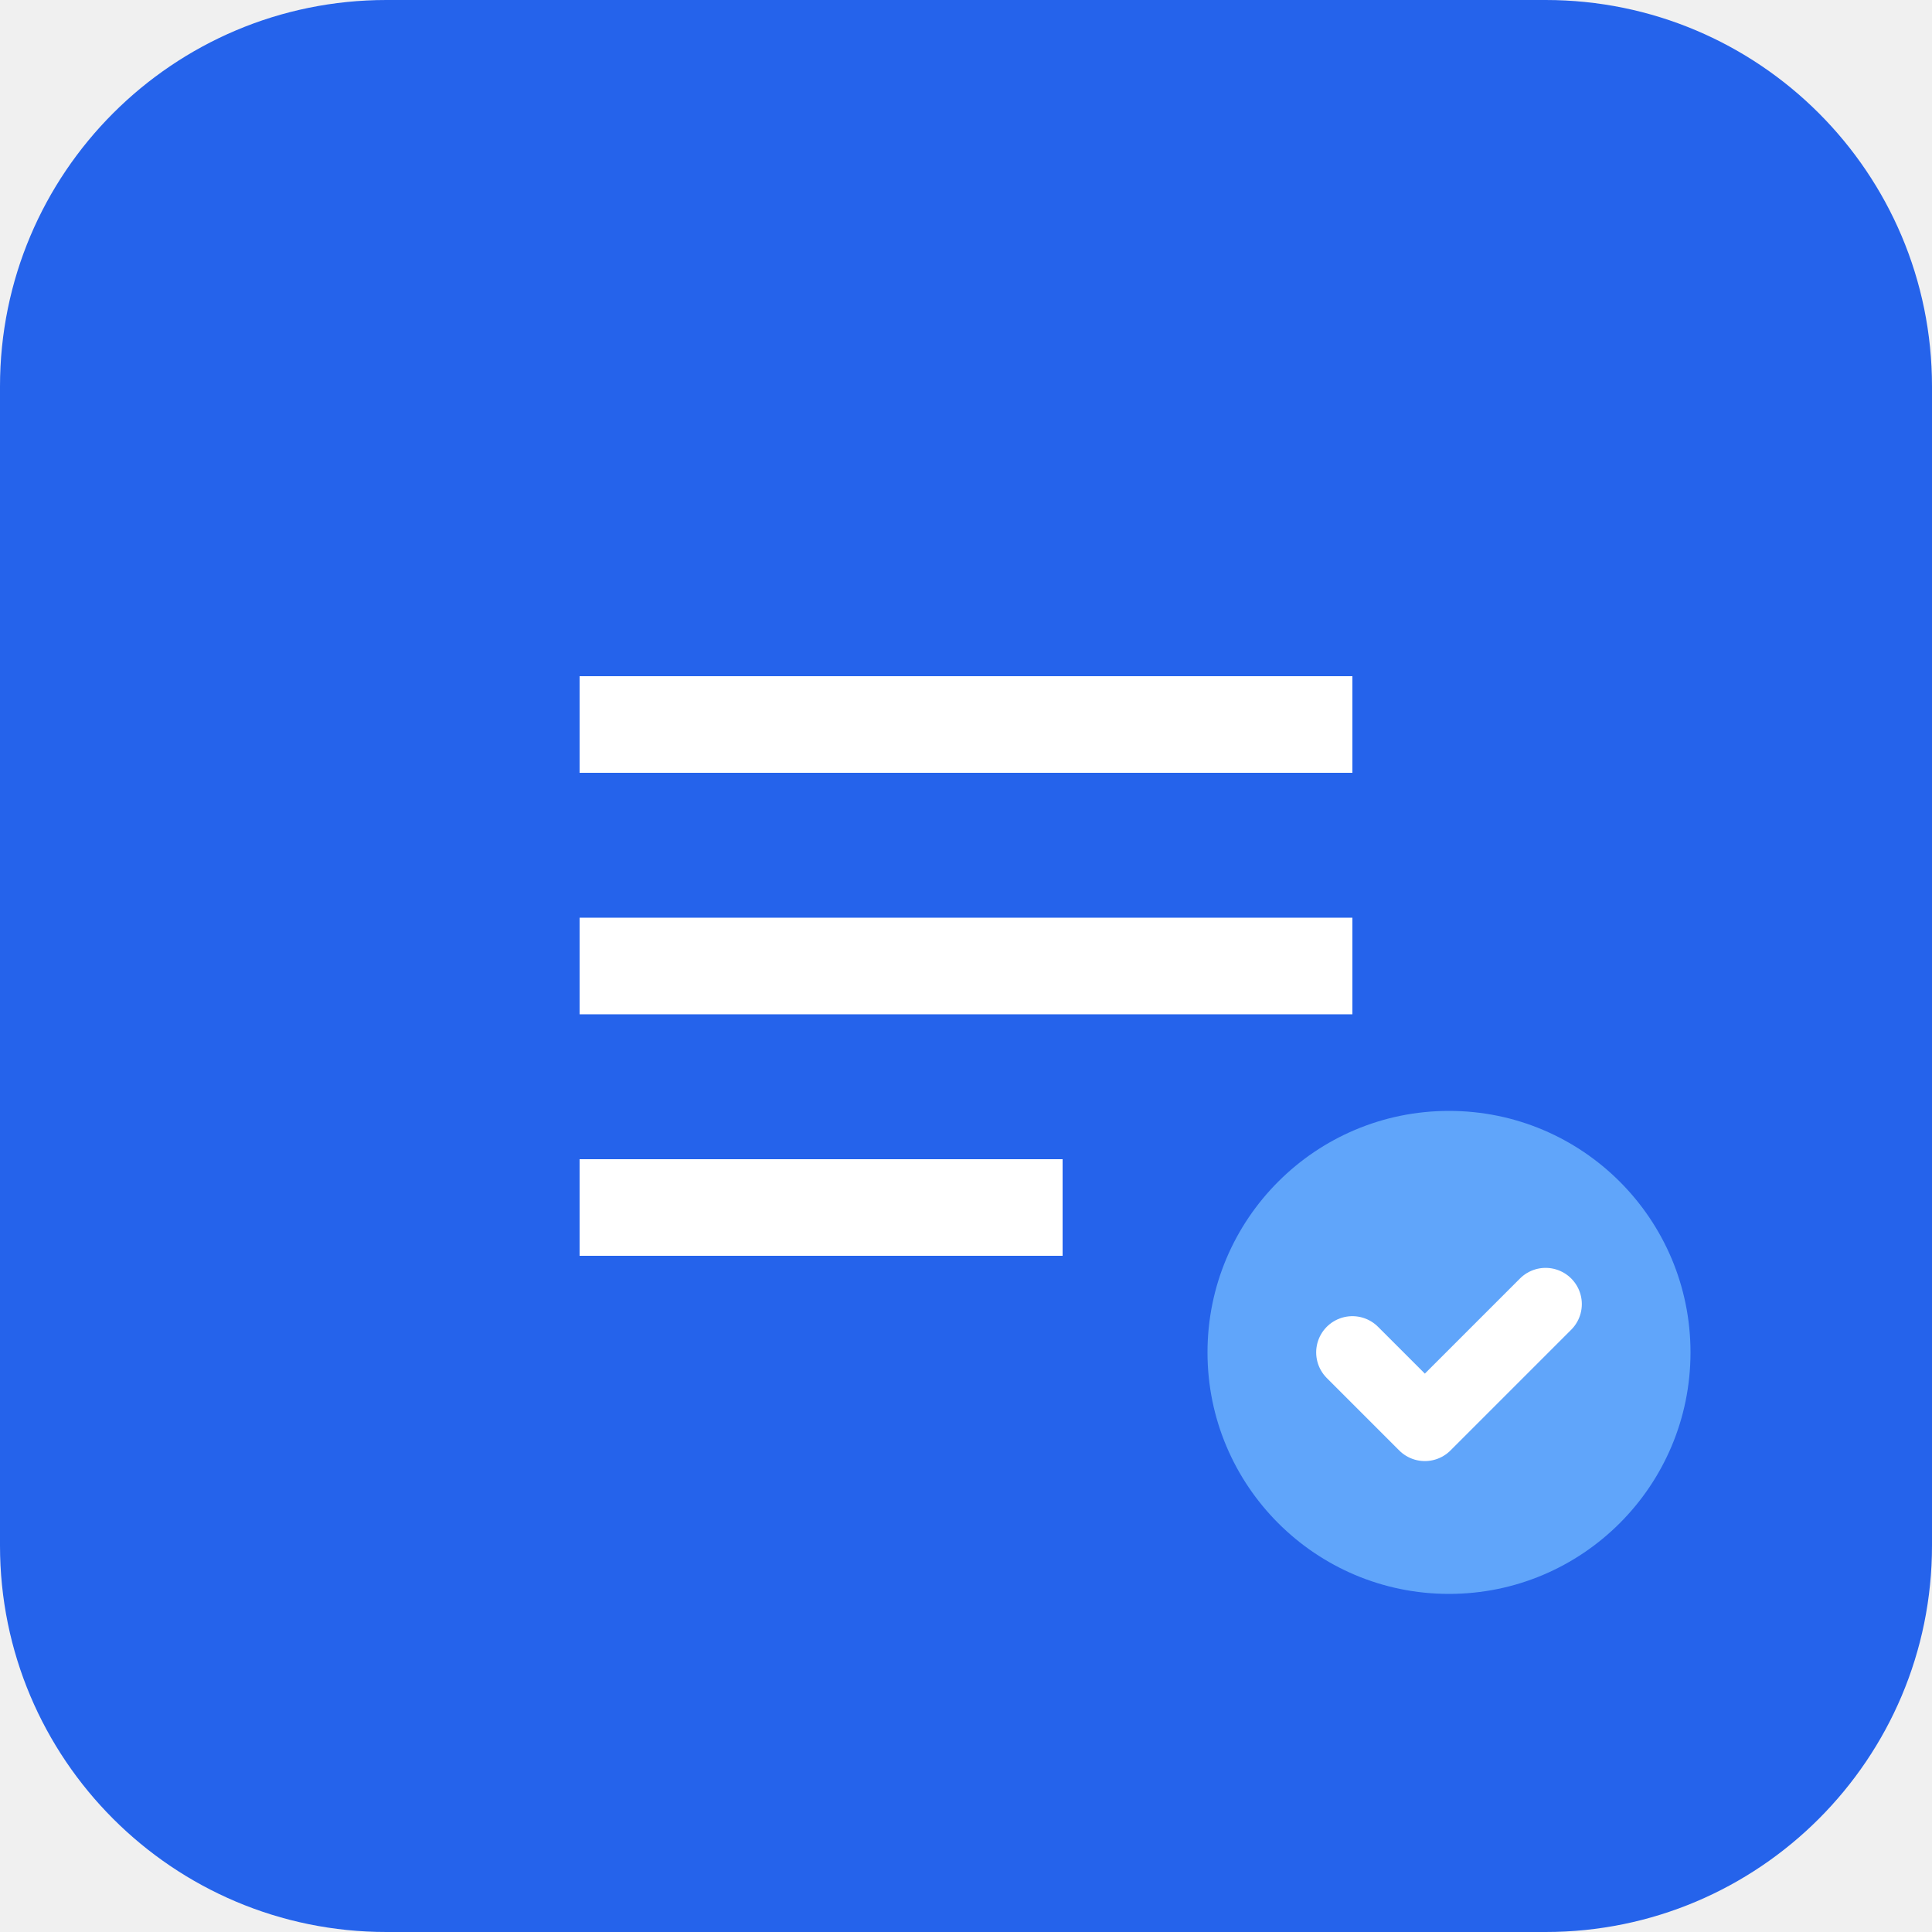
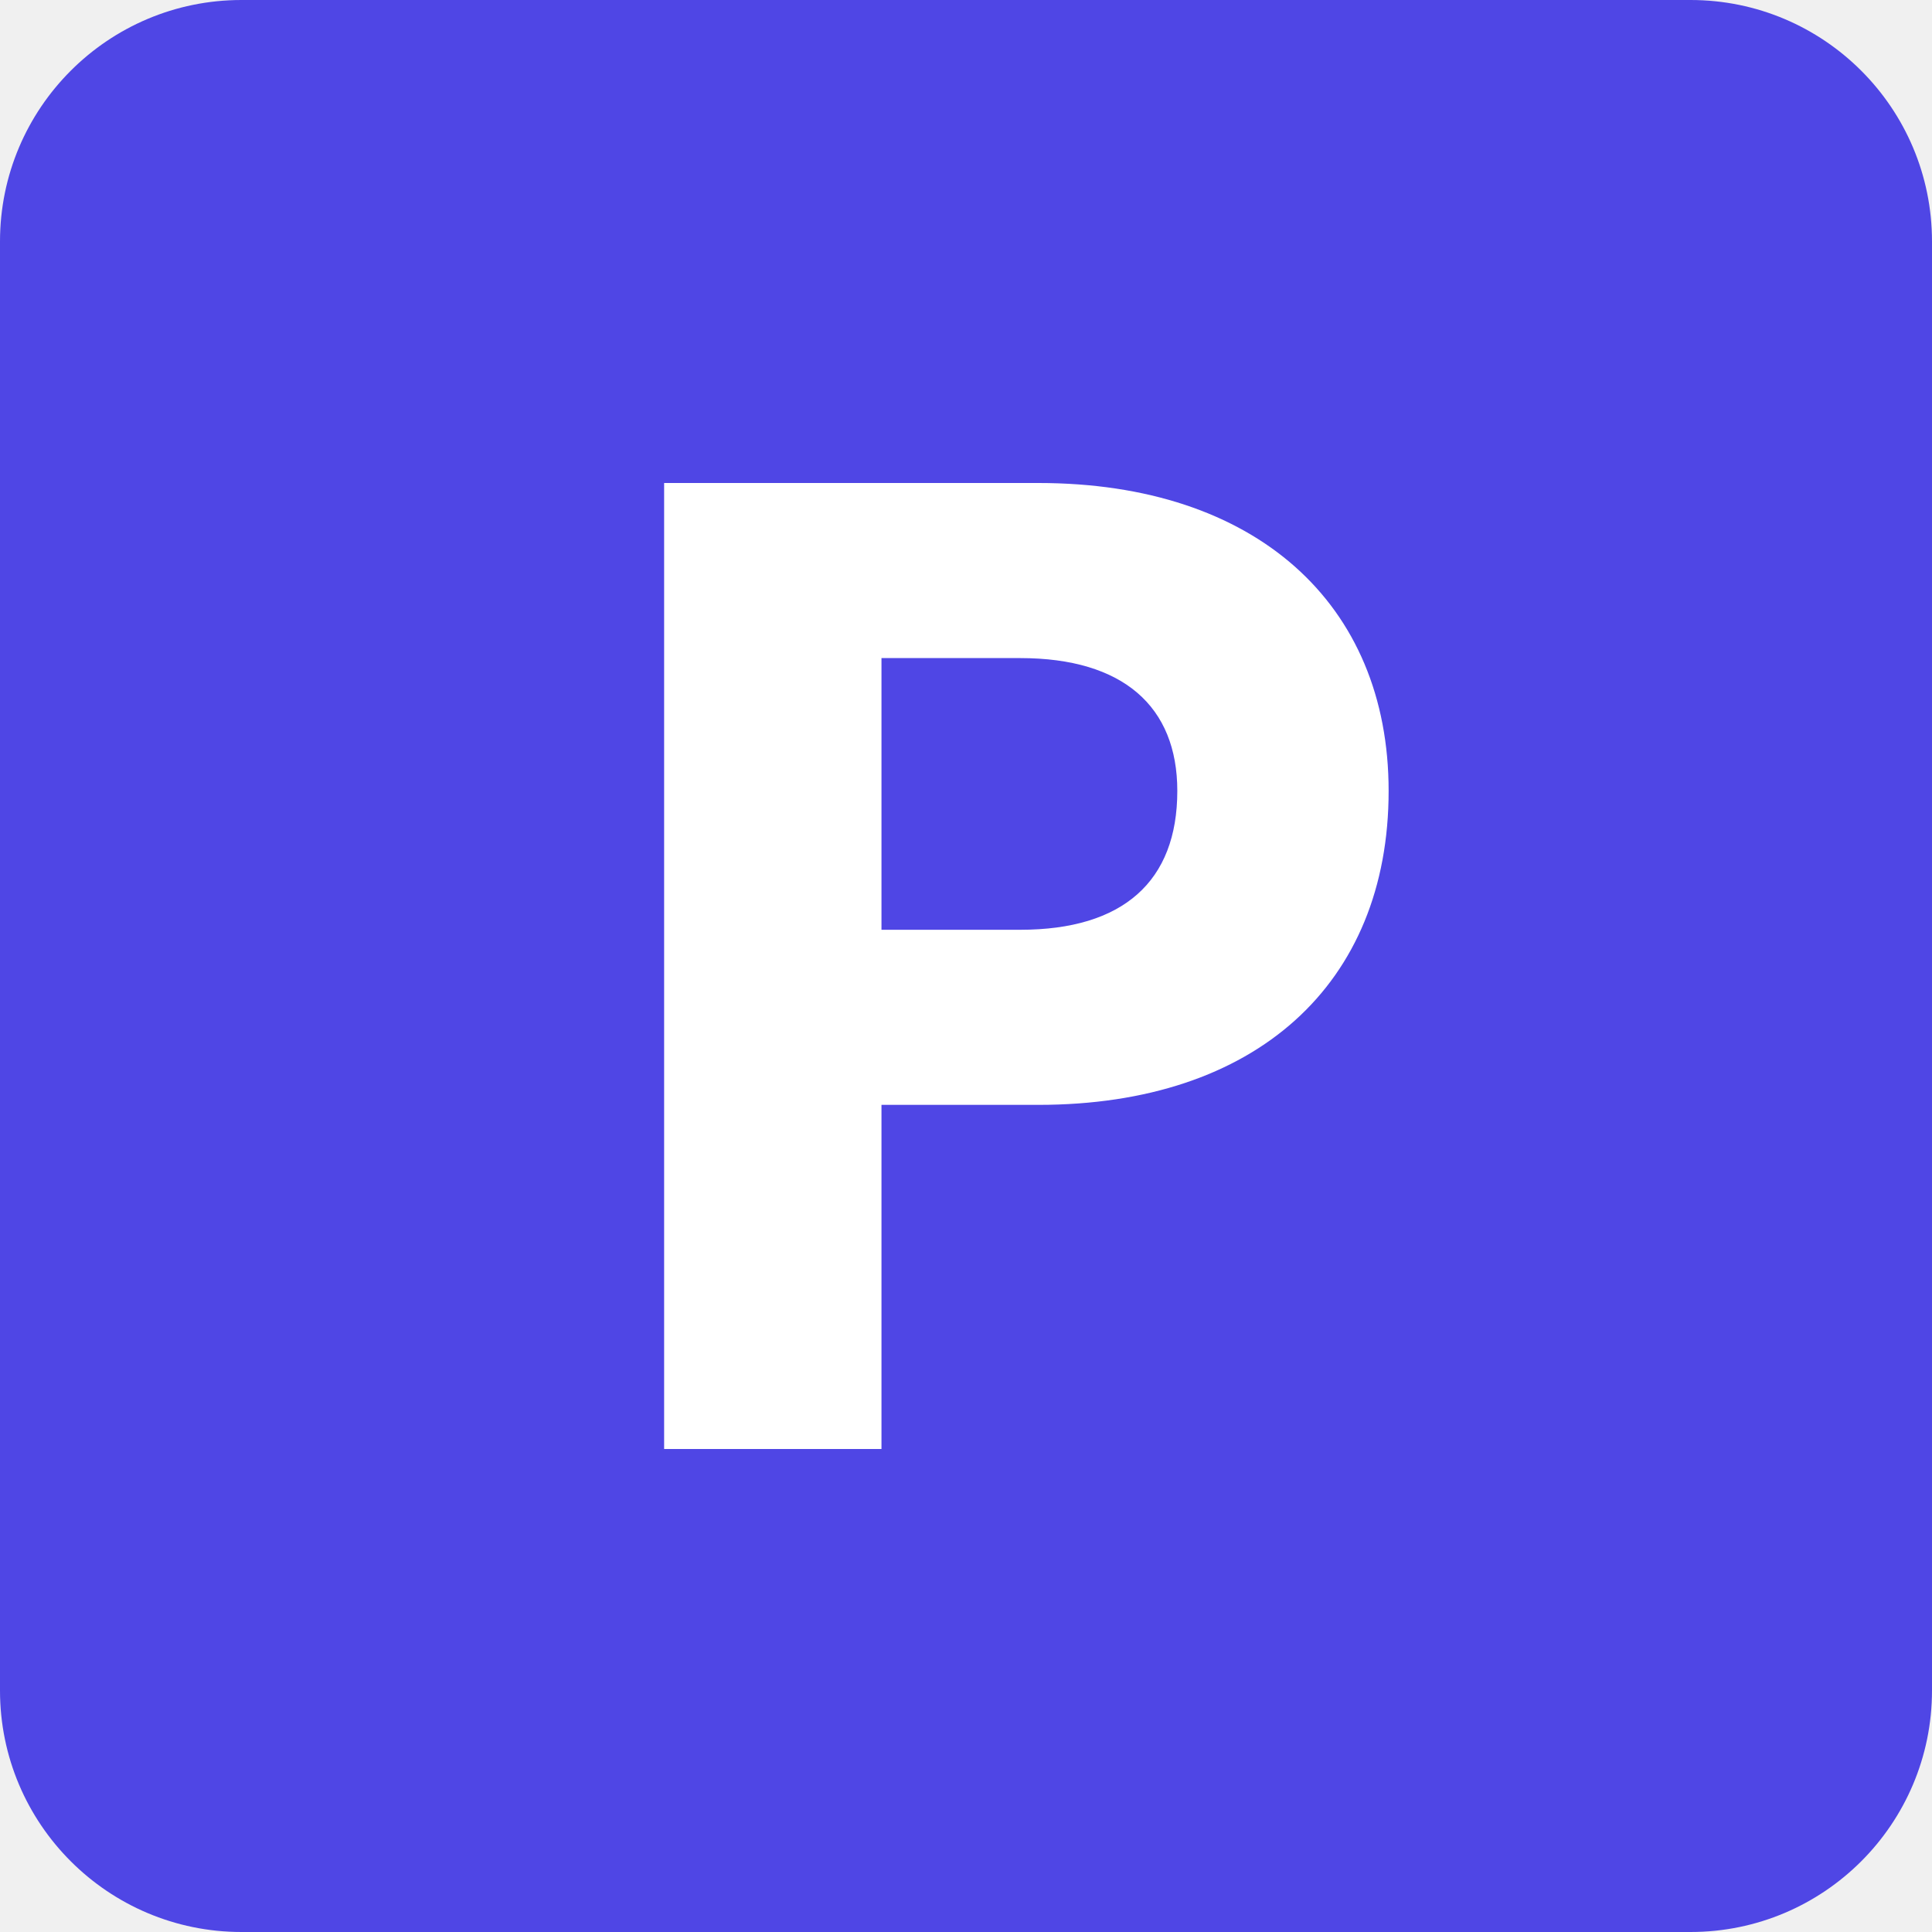
- <svg xmlns="http://www.w3.org/2000/svg" viewBox="0 0 40 40" fill="none">
-   <rect width="40" height="40" rx="8" fill="#2563EB" />
-   <path d="M12 14h16v2H12zm0 5h16v2H12zm0 5h10v2H12z" fill="white" />
-   <circle cx="30" cy="28" r="5" fill="#60A5FA" />
-   <path d="M28 28l1.5 1.5L32 27" stroke="white" stroke-width="1.5" stroke-linecap="round" stroke-linejoin="round" />
+ <svg xmlns="http://www.w3.org/2000/svg" viewBox="0 0 32 32">
+   <rect width="32" height="32" rx="4" fill="#4f46e5" />
+   <path d="M11 24V8h6.2c3.6 0 5.8 2 5.8 5.1 0 3.2-2.2 5.2-5.8 5.2H14.6V24H11Zm3.6-8.6h2.3c1.7 0 2.6-.8 2.6-2.3 0-1.4-.9-2.2-2.6-2.2h-2.3v4.5Z" fill="#fff" />
</svg>
